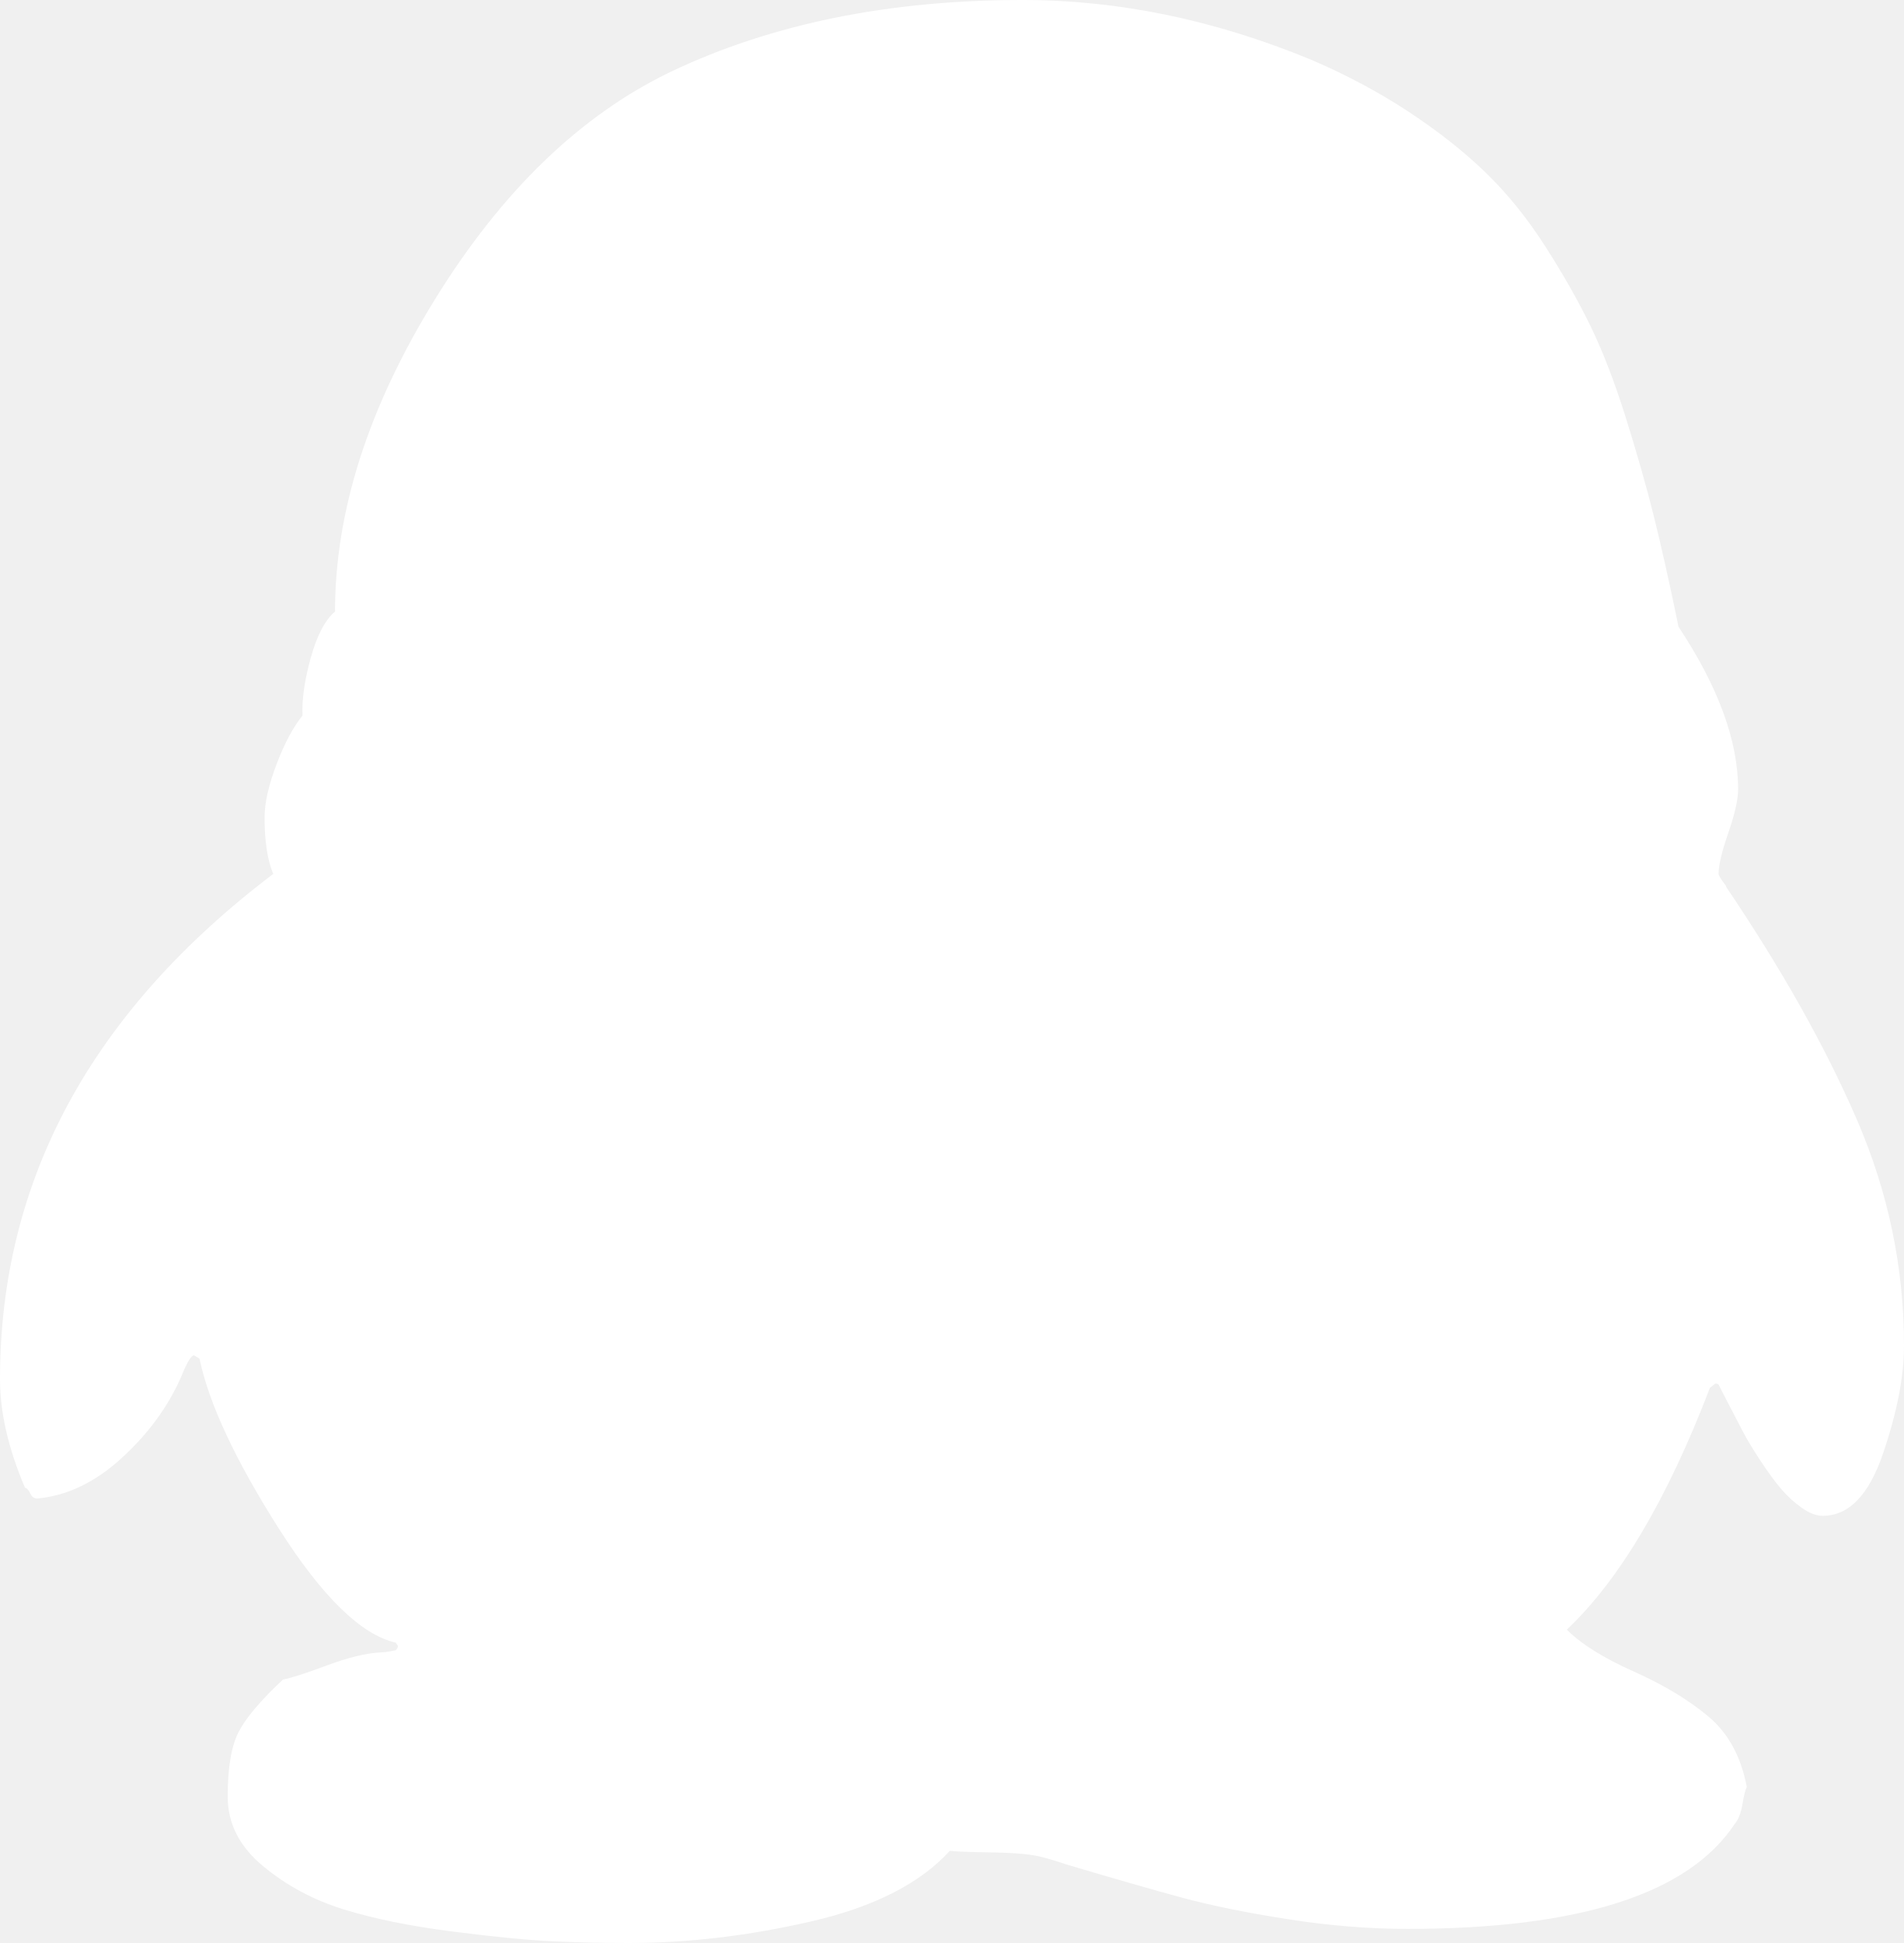
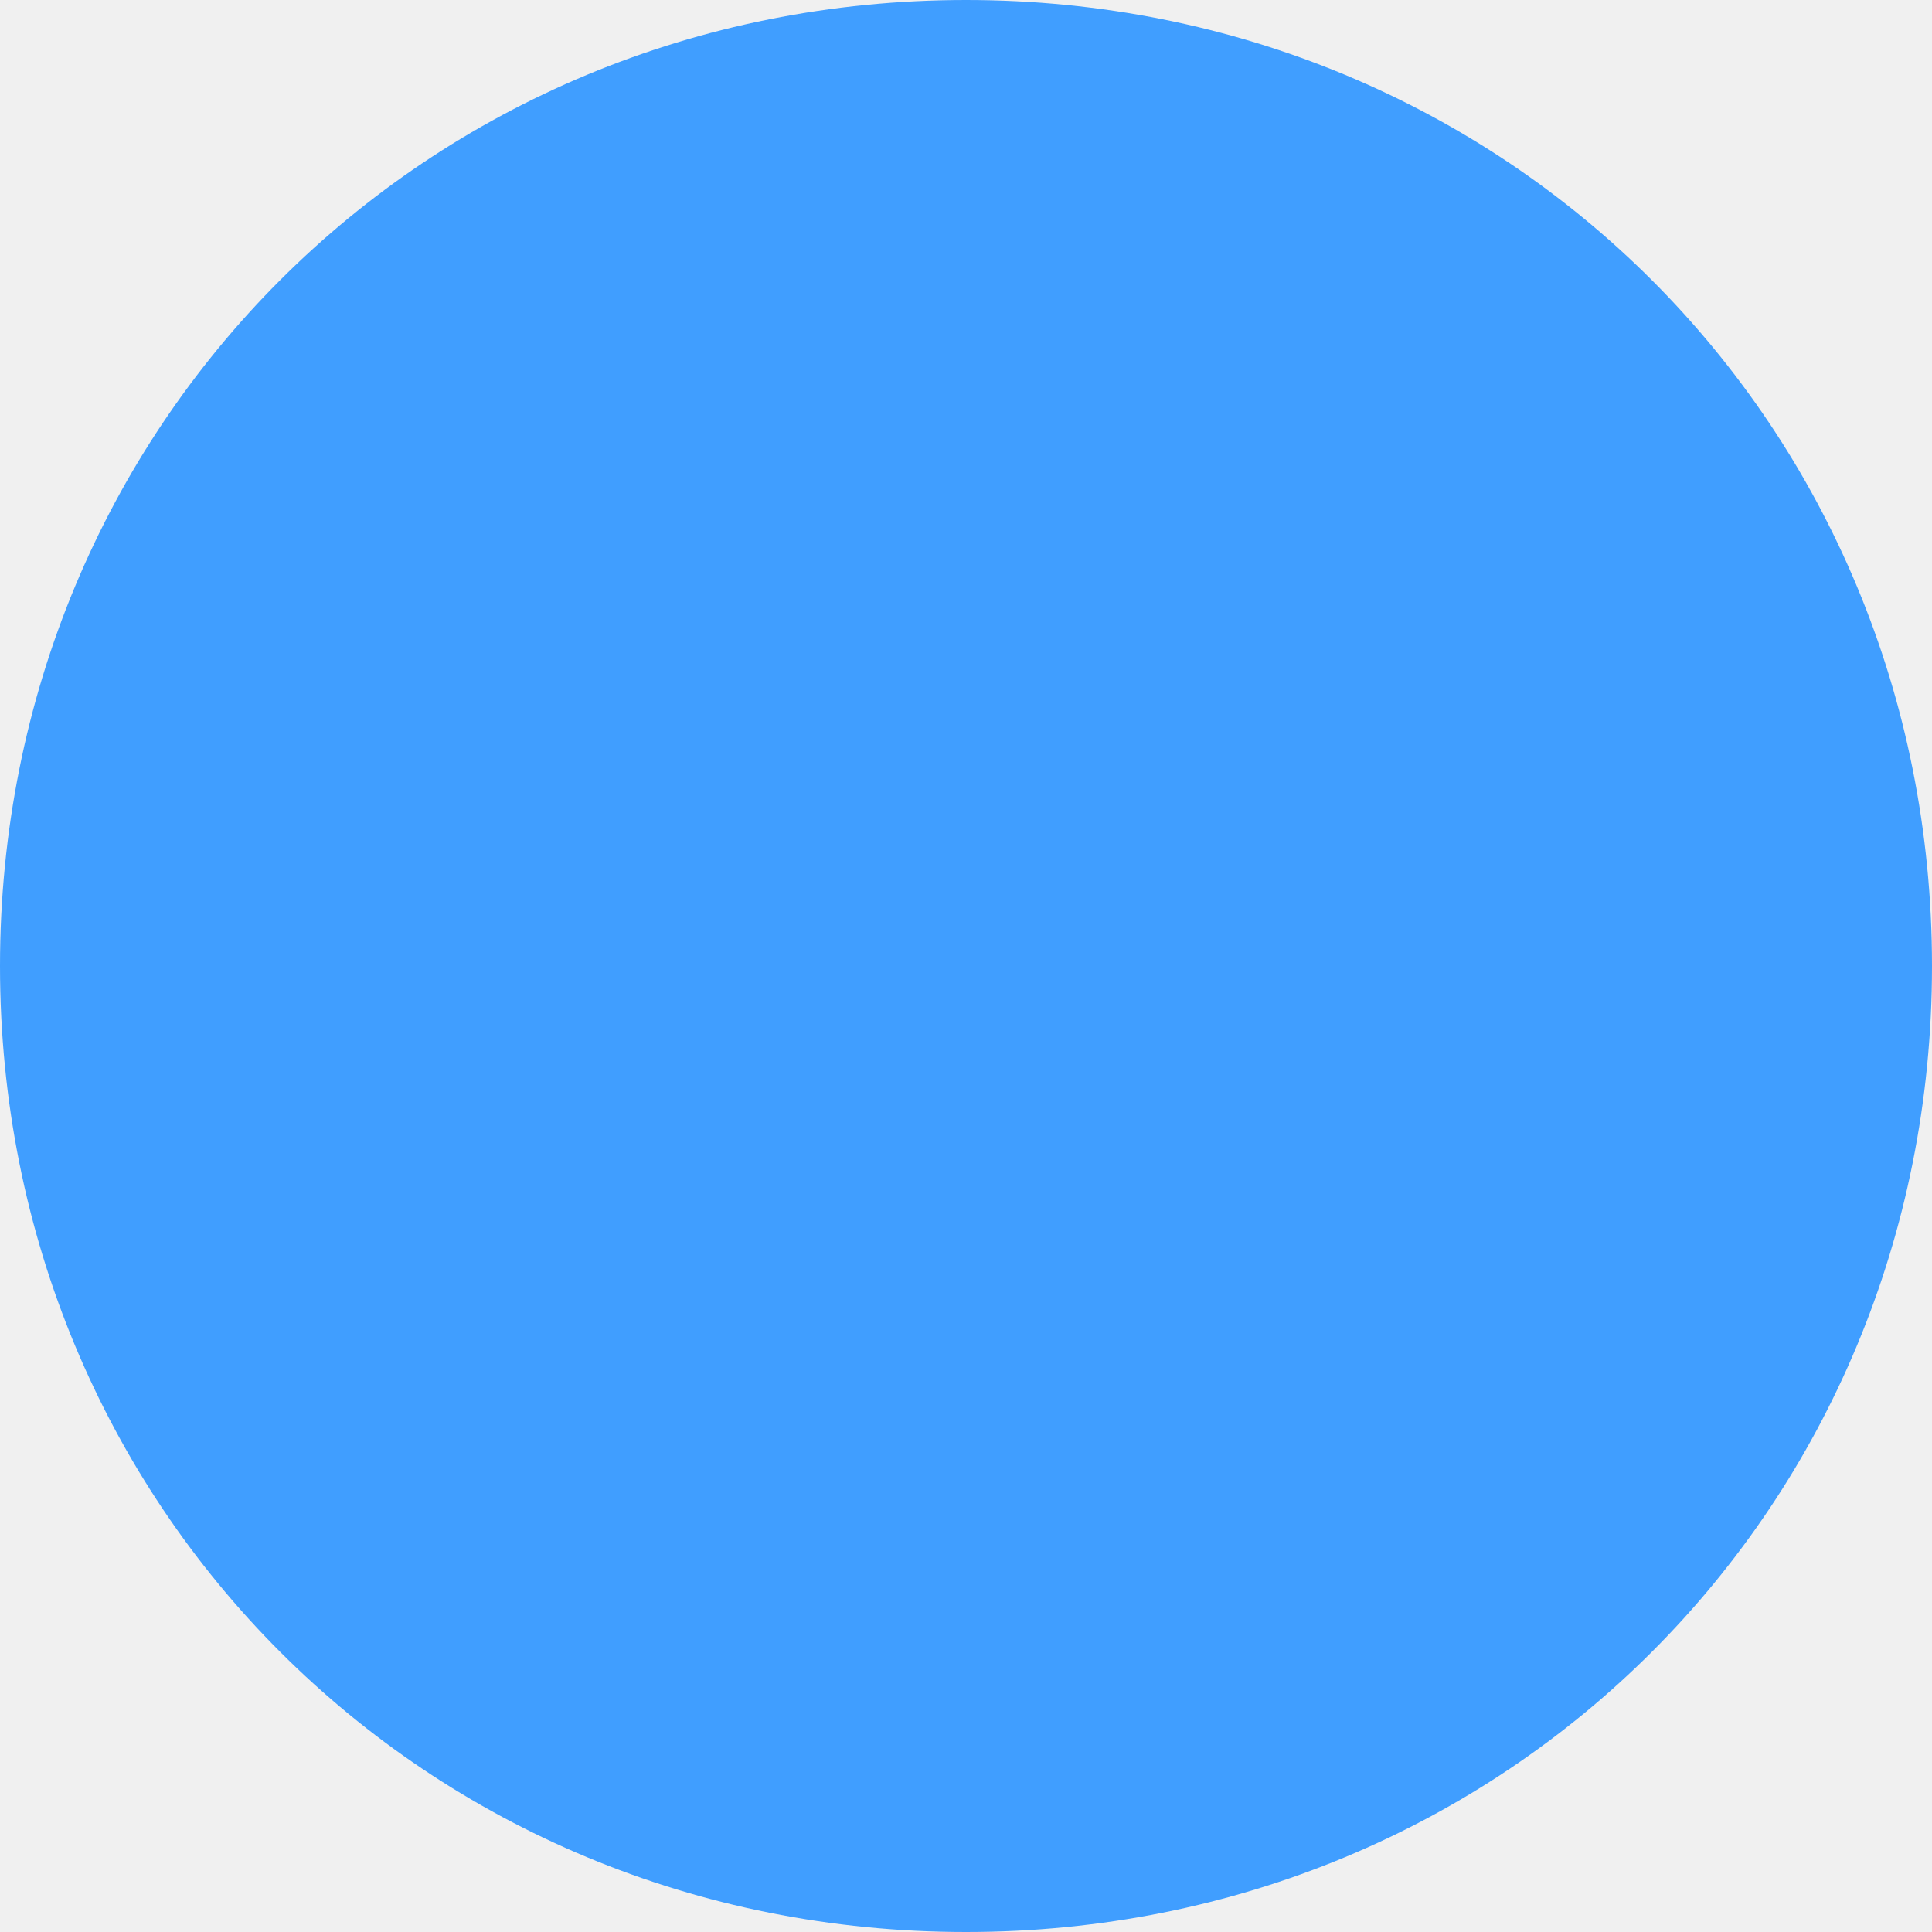
- <svg xmlns="http://www.w3.org/2000/svg" version="1.1" width="49px" height="50px">
-   <g transform="matrix(1 0 0 1 -285 -2508 )">
-     <path d="M 0 35.491  C 0 30.376  2.344 26.042  7.032 22.489  C 6.883 22.135  6.809 21.652  6.809 21.038  C 6.809 20.666  6.911 20.21  7.116 19.671  C 7.32 19.131  7.543 18.713  7.785 18.415  C 7.767 18.006  7.836 17.513  7.995 16.936  C 8.153 16.36  8.362 15.96  8.622 15.737  C 8.622 13.151  9.483 10.468  11.204 7.687  C 12.924 4.906  14.947 2.958  17.273 1.842  C 19.859 0.614  22.872 0  26.314 0  C 28.788 0  31.262 0.512  33.736 1.535  C 34.648 1.925  35.485 2.372  36.248 2.874  C 37.01 3.376  37.671 3.897  38.229 4.436  C 38.787 4.976  39.299 5.608  39.764 6.334  C 40.229 7.059  40.619 7.747  40.936 8.398  C 41.252 9.049  41.554 9.835  41.843 10.756  C 42.131 11.677  42.368 12.509  42.554 13.253  C 42.74 13.997  42.945 14.909  43.168 15.988  L 43.196 16.127  C 44.219 17.671  44.731 19.066  44.731 20.312  C 44.731 20.573  44.647 20.945  44.479 21.429  C 44.312 21.912  44.228 22.266  44.228 22.489  C 44.228 22.507  44.242 22.54  44.27 22.586  C 44.298 22.633  44.331 22.68  44.368 22.726  C 44.405 22.773  44.424 22.805  44.424 22.824  C 45.856 24.944  46.977 26.939  47.786 28.809  C 48.595 30.678  49 32.617  49 34.626  C 49 35.426  48.819 36.356  48.456 37.416  C 48.093 38.477  47.577 39.007  46.907 39.007  C 46.74 39.007  46.558 38.937  46.363 38.797  C 46.168 38.658  45.991 38.495  45.833 38.309  C 45.675 38.123  45.498 37.881  45.303 37.584  C 45.107 37.286  44.959 37.04  44.856 36.844  C 44.754 36.649  44.628 36.407  44.479 36.119  C 44.331 35.831  44.247 35.668  44.228 35.631  C 44.21 35.612  44.182 35.603  44.145 35.603  L 44.005 35.714  C 42.908 38.579  41.68 40.653  40.322 41.936  C 40.694 42.308  41.266 42.666  42.038 43.011  C 42.81 43.355  43.452 43.741  43.963 44.169  C 44.475 44.596  44.805 45.201  44.954 45.982  C 44.917 46.057  44.879 46.205  44.842 46.429  C 44.805 46.652  44.74 46.819  44.647 46.931  C 43.456 48.735  40.647 49.637  36.22 49.637  C 35.234 49.637  34.206 49.554  33.136 49.386  C 32.067 49.219  31.155 49.033  30.402 48.828  C 29.648 48.624  28.676 48.344  27.486 47.991  C 27.207 47.898  26.993 47.833  26.844 47.796  C 26.584 47.721  26.156 47.68  25.56 47.67  C 24.965 47.661  24.593 47.647  24.444 47.628  C 23.681 48.465  22.496 49.07  20.886 49.442  C 19.277 49.814  17.71 50  16.185 50  C 15.533 50  14.892 49.986  14.259 49.958  C 13.627 49.93  12.762 49.847  11.664 49.707  C 10.566 49.568  9.627 49.377  8.846 49.135  C 8.064 48.893  7.371 48.521  6.767 48.019  C 6.162 47.517  5.86 46.922  5.86 46.233  C 5.86 45.489  5.953 44.936  6.139 44.573  C 6.325 44.21  6.706 43.759  7.283 43.22  C 7.488 43.183  7.864 43.062  8.413 42.857  C 8.962 42.653  9.422 42.541  9.794 42.522  C 9.869 42.522  9.999 42.504  10.185 42.467  C 10.222 42.429  10.241 42.392  10.241 42.355  L 10.185 42.271  C 9.292 42.067  8.288 41.085  7.171 39.328  C 6.055 37.57  5.376 36.114  5.134 34.961  L 4.995 34.877  C 4.92 34.877  4.809 35.063  4.66 35.435  C 4.325 36.198  3.818 36.891  3.139 37.514  C 2.46 38.137  1.739 38.486  0.977 38.56  L 0.949 38.56  C 0.874 38.56  0.819 38.518  0.781 38.435  C 0.744 38.351  0.698 38.3  0.642 38.281  C 0.214 37.277  0 36.347  0 35.491  Z " fill-rule="nonzero" fill="#ffffff" stroke="none" transform="matrix(1 0 0 1 285 2508 )" />
+ <svg xmlns="http://www.w3.org/2000/svg" version="1.1" width="71px" height="71px">
+   <g transform="matrix(1 0 0 1 -274 -2523 )">
+     <path d="M 309.5 2523  C 329.38 2523  345 2538.62  345 2558.5  C 345 2578.38  329.38 2594  309.5 2594  C 289.62 2594  274 2578.38  274 2558.5  C 274 2538.62  289.62 2523  309.5 2523  Z " fill-rule="nonzero" fill="#409eff" stroke="none" />
  </g>
</svg>
